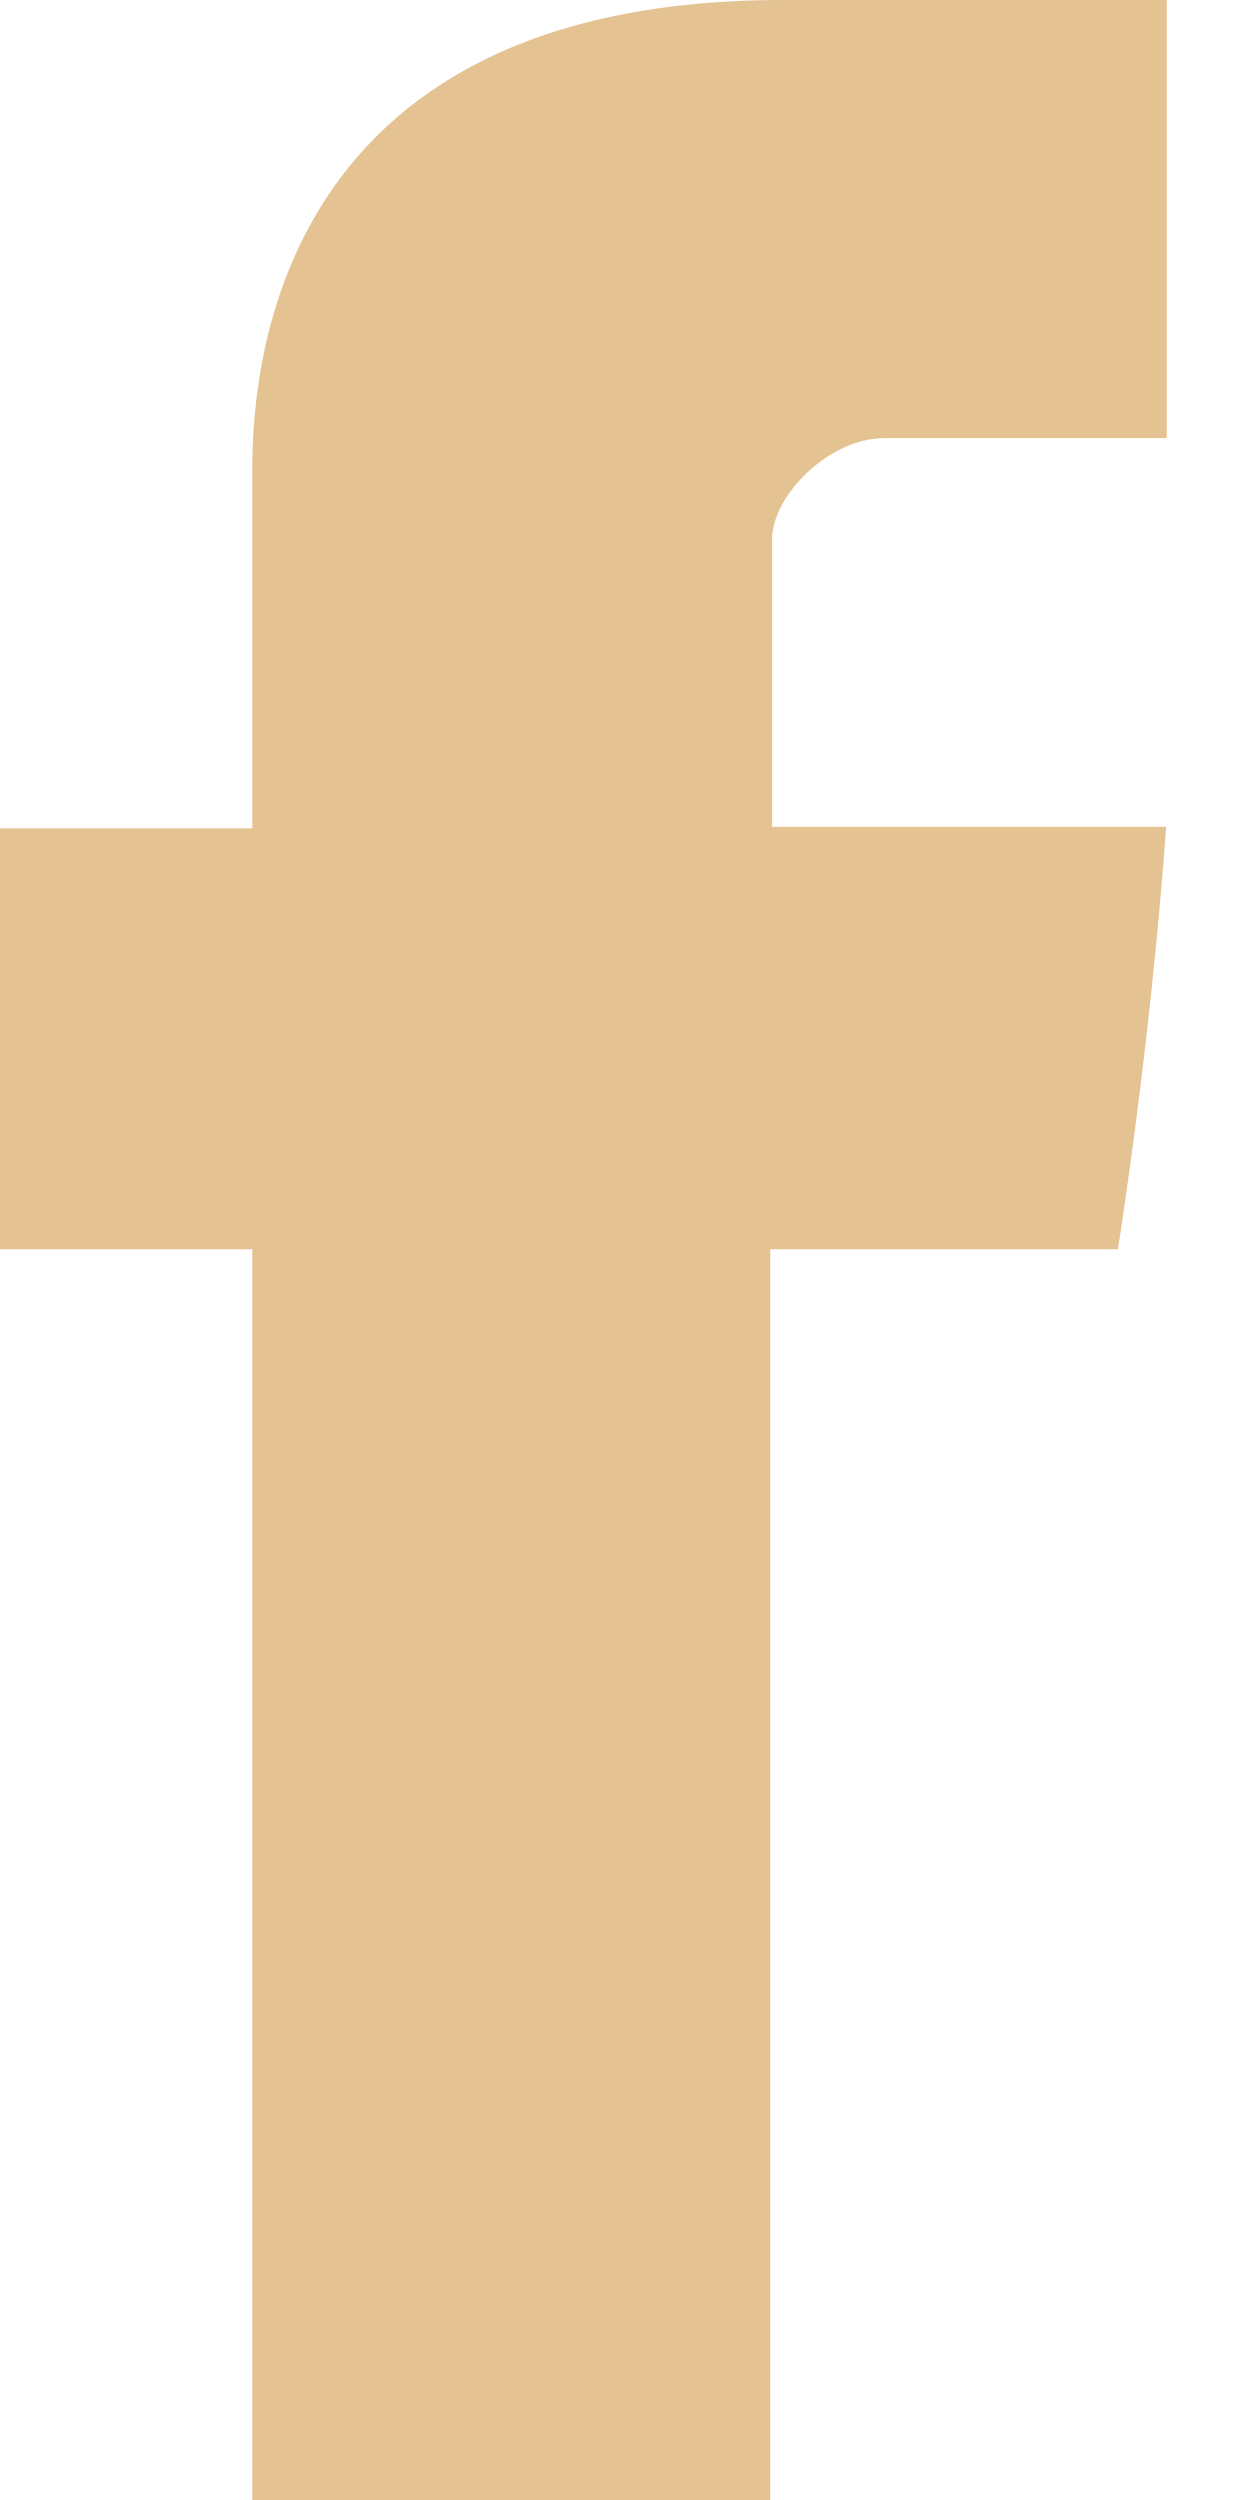
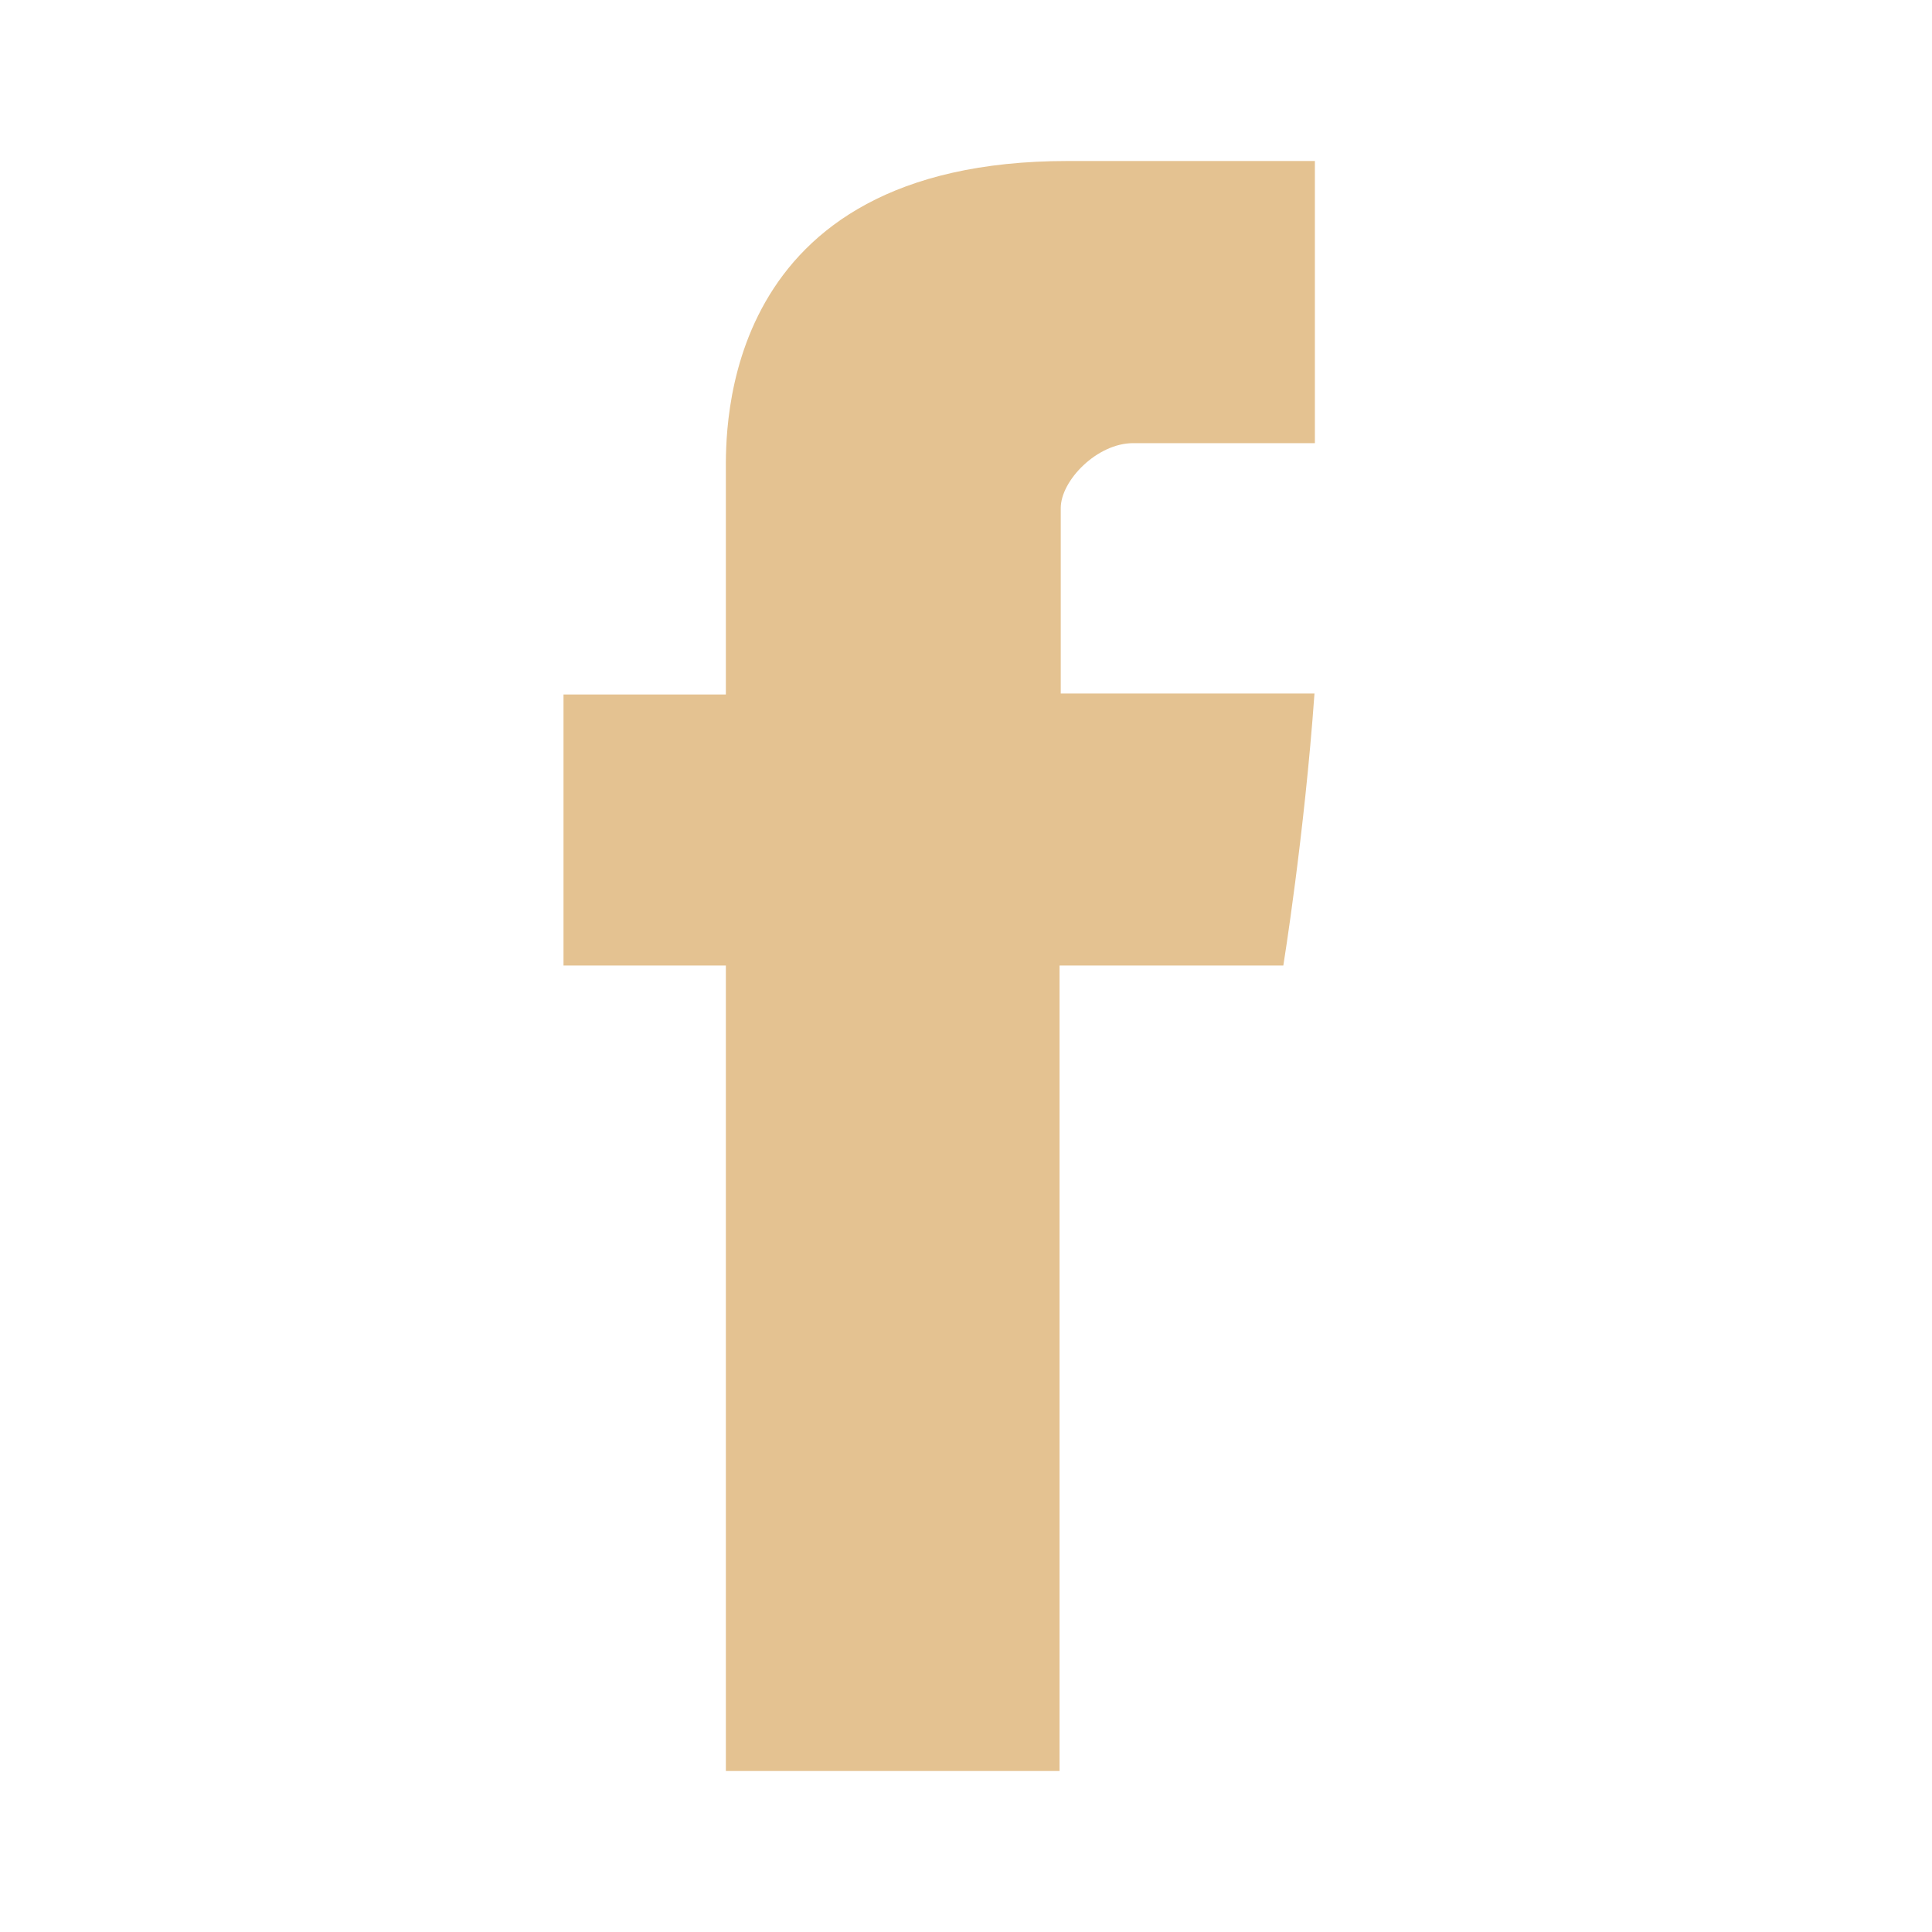
- <svg xmlns="http://www.w3.org/2000/svg" width="10" height="20" viewBox="0 0 10 20" fill="none">
-   <path d="M2.018 3.873C2.018 4.377 2.018 6.627 2.018 6.627H0V9.994H2.018V20H6.162V9.994H8.943C8.943 9.994 9.203 8.38 9.329 6.615C8.967 6.615 6.177 6.615 6.177 6.615C6.177 6.615 6.177 4.656 6.177 4.312C6.177 3.968 6.629 3.505 7.076 3.505C7.522 3.505 8.462 3.505 9.334 3.505C9.334 3.047 9.334 1.463 9.334 1.20278e-08C8.17 1.20278e-08 6.847 1.20278e-08 6.264 1.20278e-08C1.915 -0 2.018 3.37 2.018 3.873Z" fill="#E4C291" />
+ <svg xmlns="http://www.w3.org/2000/svg" width="24" height="24" viewBox="0 0 24 24" fill="none">
+   <path d="M9.017 5.873C9.017 6.377 9.017 8.627 9.017 8.627H7V11.994H9.017V22H13.162V11.994H15.942C15.942 11.994 16.203 10.38 16.329 8.615C15.967 8.615 13.177 8.615 13.177 8.615C13.177 8.615 13.177 6.656 13.177 6.312C13.177 5.968 13.629 5.505 14.076 5.505C14.521 5.505 15.462 5.505 16.334 5.505C16.334 5.047 16.334 3.463 16.334 2C15.17 2 13.847 2 13.264 2C8.915 2 9.017 5.37 9.017 5.873Z" fill="#E4C291" />
</svg>
